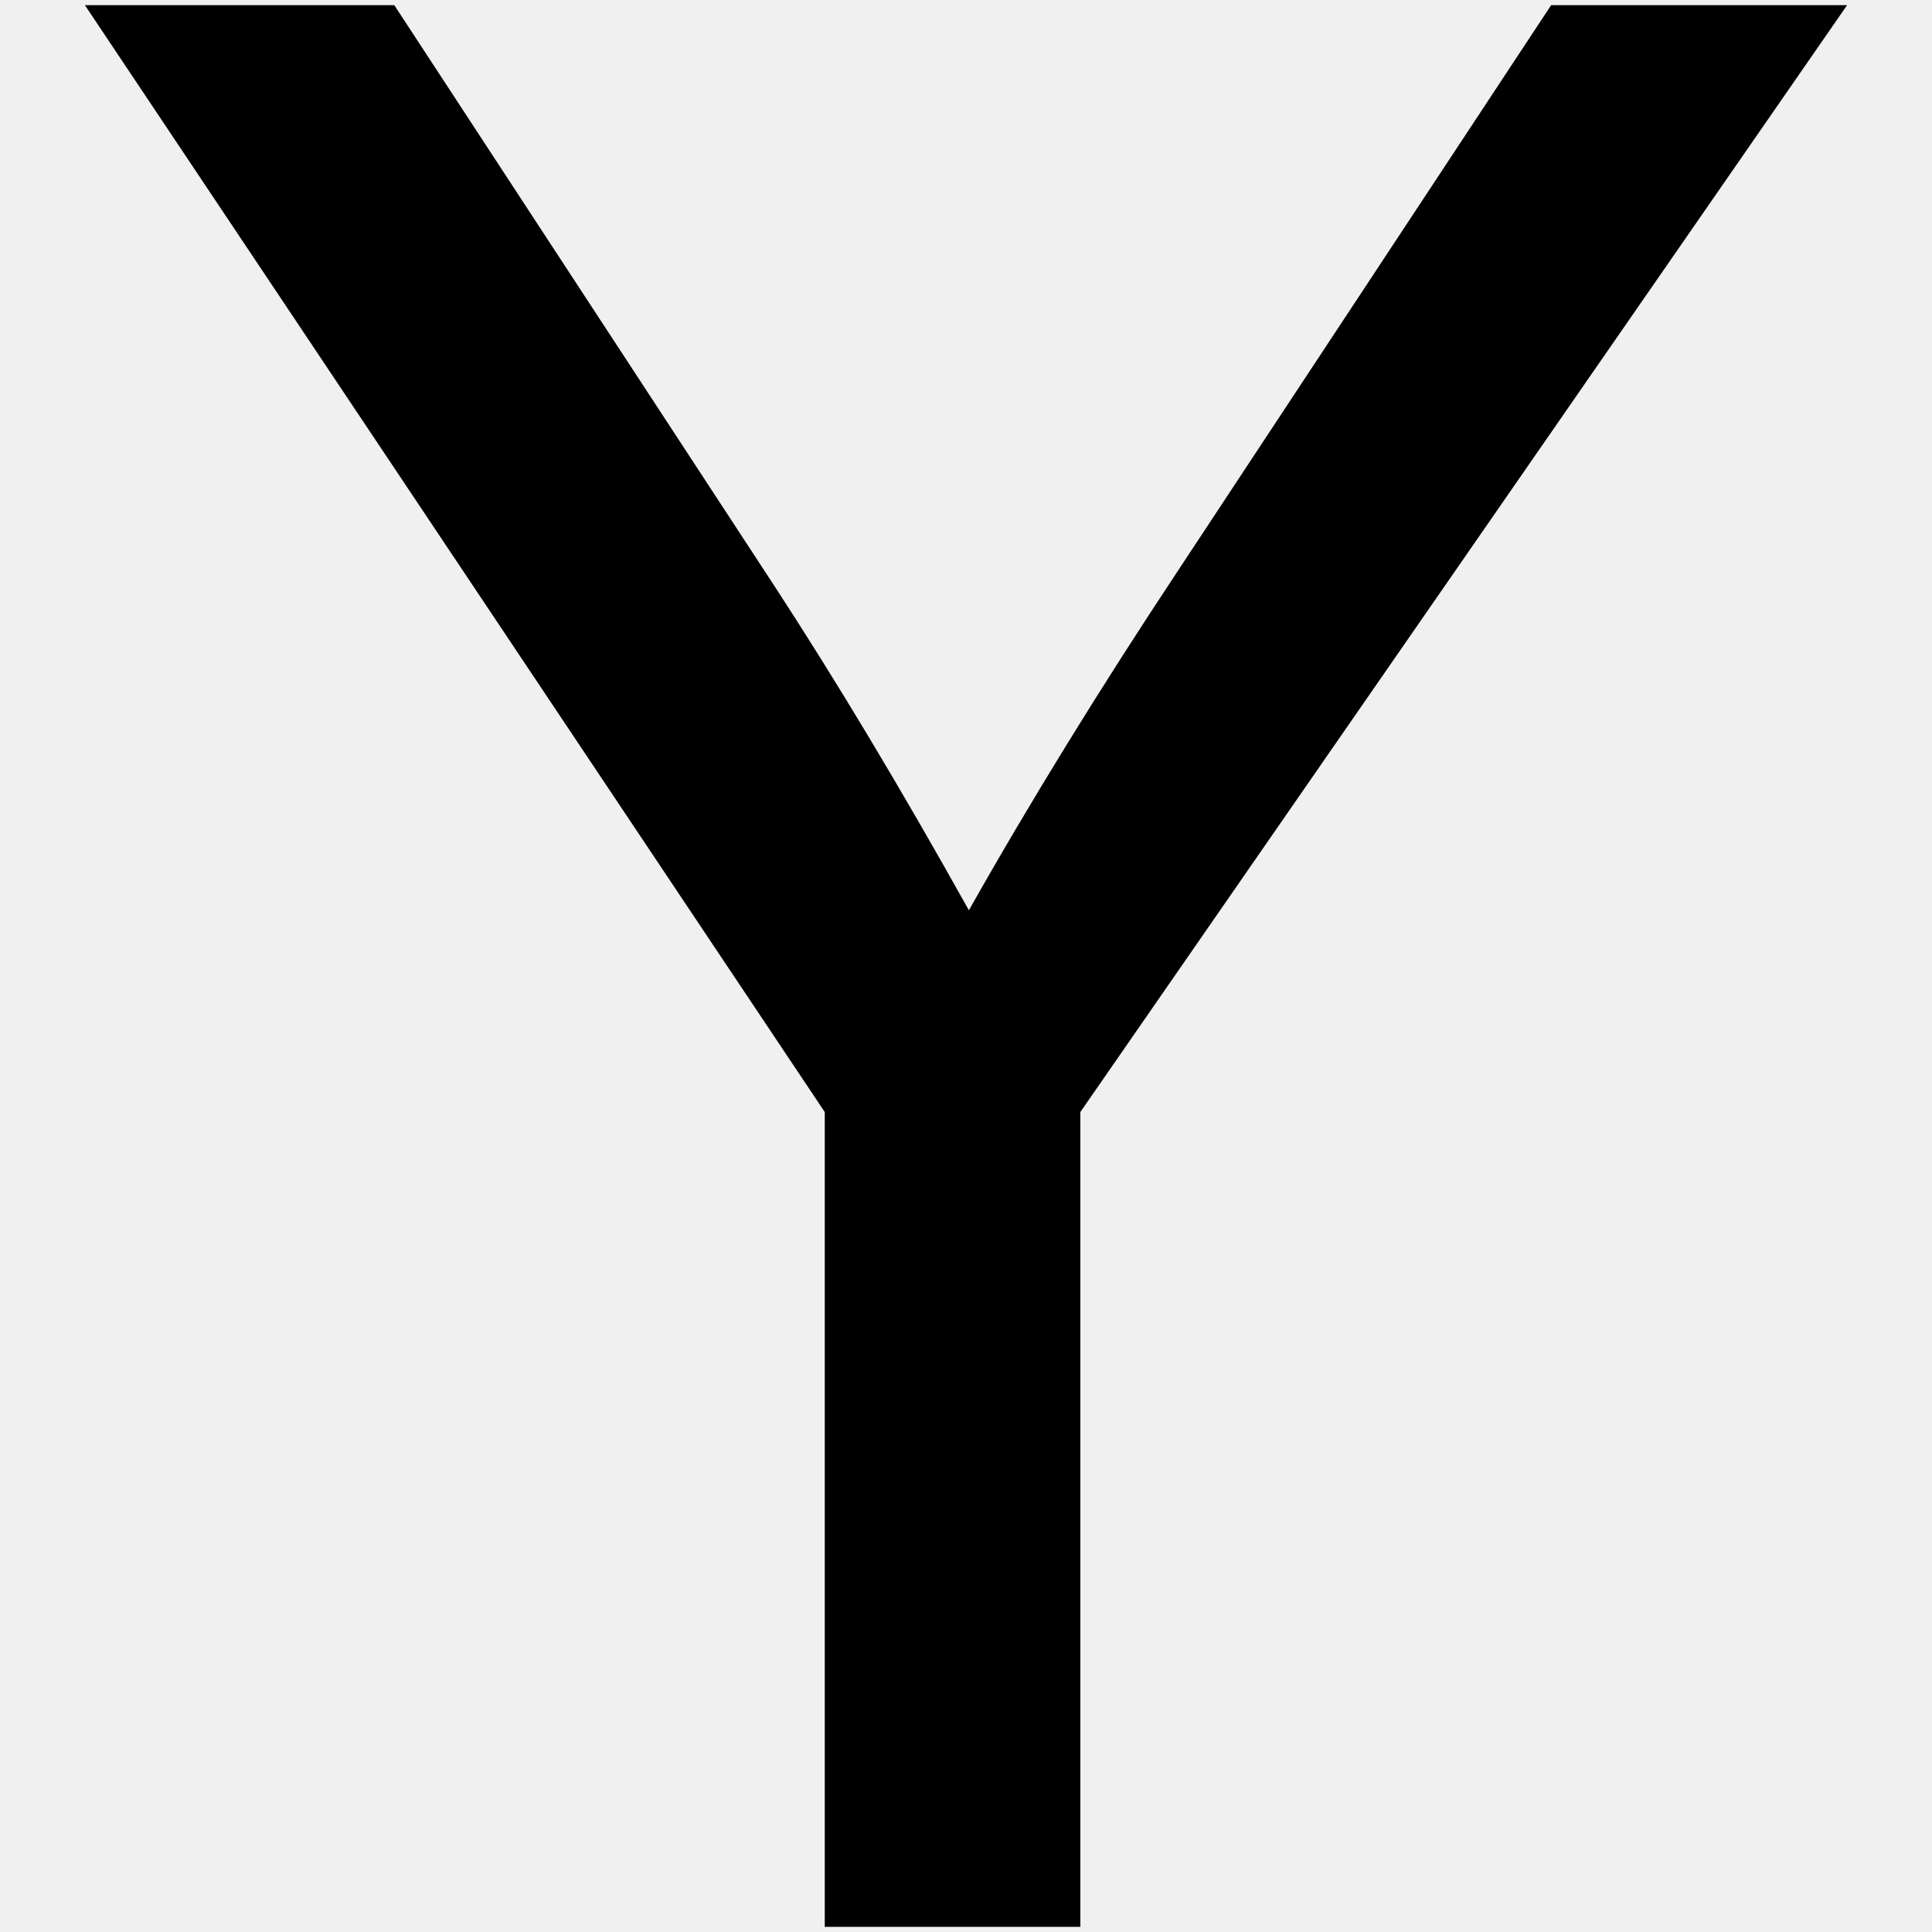
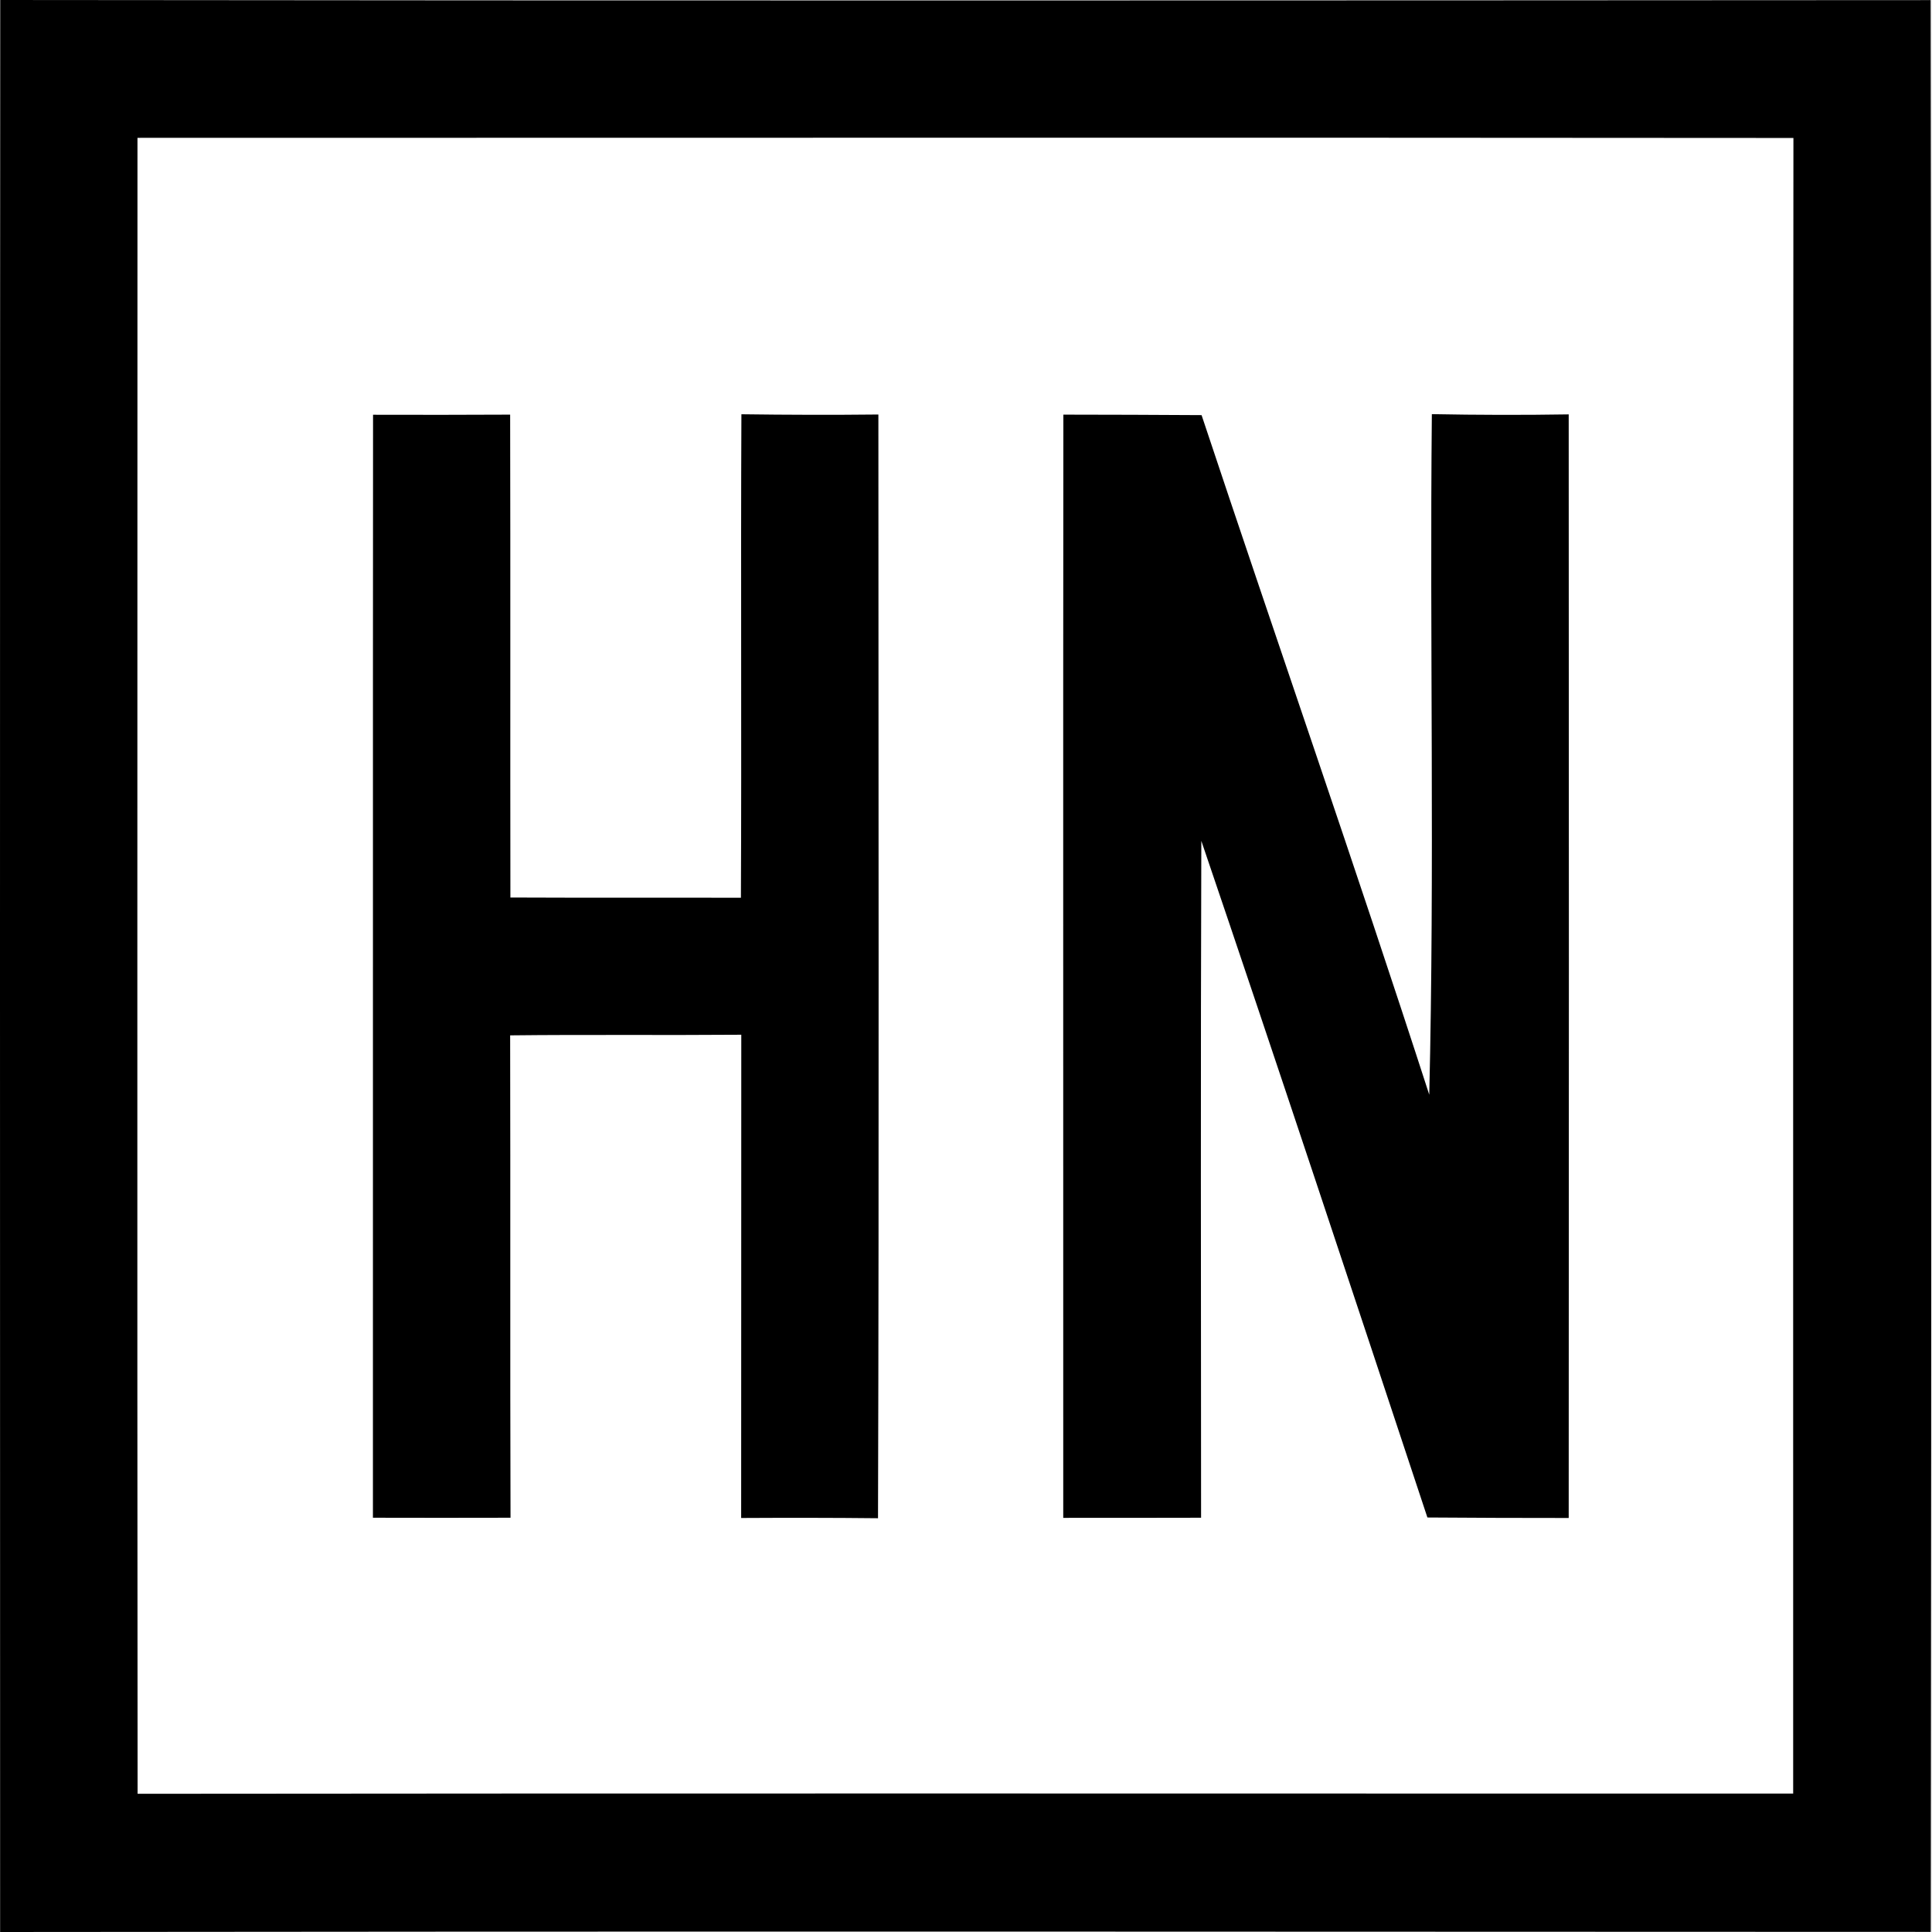
- <svg xmlns="http://www.w3.org/2000/svg" version="1.1" id="Layer_1" x="0px" y="0px" width="512px" height="512px" viewBox="164.945 41.64 512 512" enable-background="new 164.945 41.64 512 512" xml:space="preserve">
-   <path d="M187.445,43.006h81.992l100.326,153.29c16.636,25.463,33.951,54.322,51.946,86.576  c16.296-28.858,34.799-58.905,55.51-90.141l98.799-149.725h78.427L451.246,336.344v215.931h-67.733V336.344L187.445,43.006z" />
+ <svg xmlns="http://www.w3.org/2000/svg" width="195.63" height="195.7" viewBox="0 0 156.504 156.56" version="1.1" id="svg3003">
+   <path d="m 0.02,0 c 52.14,0.06 104.29,0.04 156.43,0.01 0.08,52.18 0.06,104.36 0.01,156.54 C 104.31,156.53 52.16,156.5 0.01,156.56 0,104.37 -0.01,52.19 0.02,0 z" style="fill:black;fill-opacity:1" />
+   <path d="m 11.14,11.17 c 44.73,0 89.46,-0.03 134.19,0.01 -0.04,44.72 -0.01,89.44 -0.02,134.16 -44.72,0.01 -89.44,-0.03 -134.16,0.02 C 11.11,100.63 11.14,55.9 11.14,11.17 z" style="fill:white;fill-opacity:1" />
+   <path d="m 30.23,33.61 c 3.7,0.01 7.41,0.01 11.11,-0.01 0.03,13.05 0,26.09 0.02,39.13 6.23,0.03 12.46,0 18.68,0.02 0.06,-13.06 -0.02,-26.12 0.04,-39.18 3.7,0.05 7.4,0.06 11.1,0.02 0,29.81 0.06,59.63 -0.03,89.44 -3.7,-0.04 -7.4,-0.04 -11.09,-0.02 0.01,-13.05 0,-26.1 0.01,-39.16 -6.24,0.05 -12.49,-0.02 -18.73,0.05 0.03,13.03 -0.01,26.06 0.03,39.09 -3.72,0.01 -7.44,0.01 -11.15,0 C 30.23,93.2 30.21,63.4 30.23,33.61 z" style="fill:black;fill-opacity:1" />
+   <path d="m 86.17,33.6 c 3.73,0.01 7.47,0.01 11.2,0.04 6.11,18.37 12.49,36.65 18.45,55.07 0.44,-18.37 0.03,-36.77 0.21,-55.15 3.69,0.07 7.39,0.08 11.09,0.02 0.02,29.81 0.02,59.62 0,89.43 -3.82,0 -7.64,-0.01 -11.45,-0.04 C 109.61,104.68 103.55,86.38 97.35,68.14 97.29,86.42 97.32,104.71 97.33,122.99 93.6,123 89.88,123 86.16,123 86.17,93.2 86.14,63.4 86.17,33.6 z" style="fill:black;fill-opacity:1" />
</svg>
